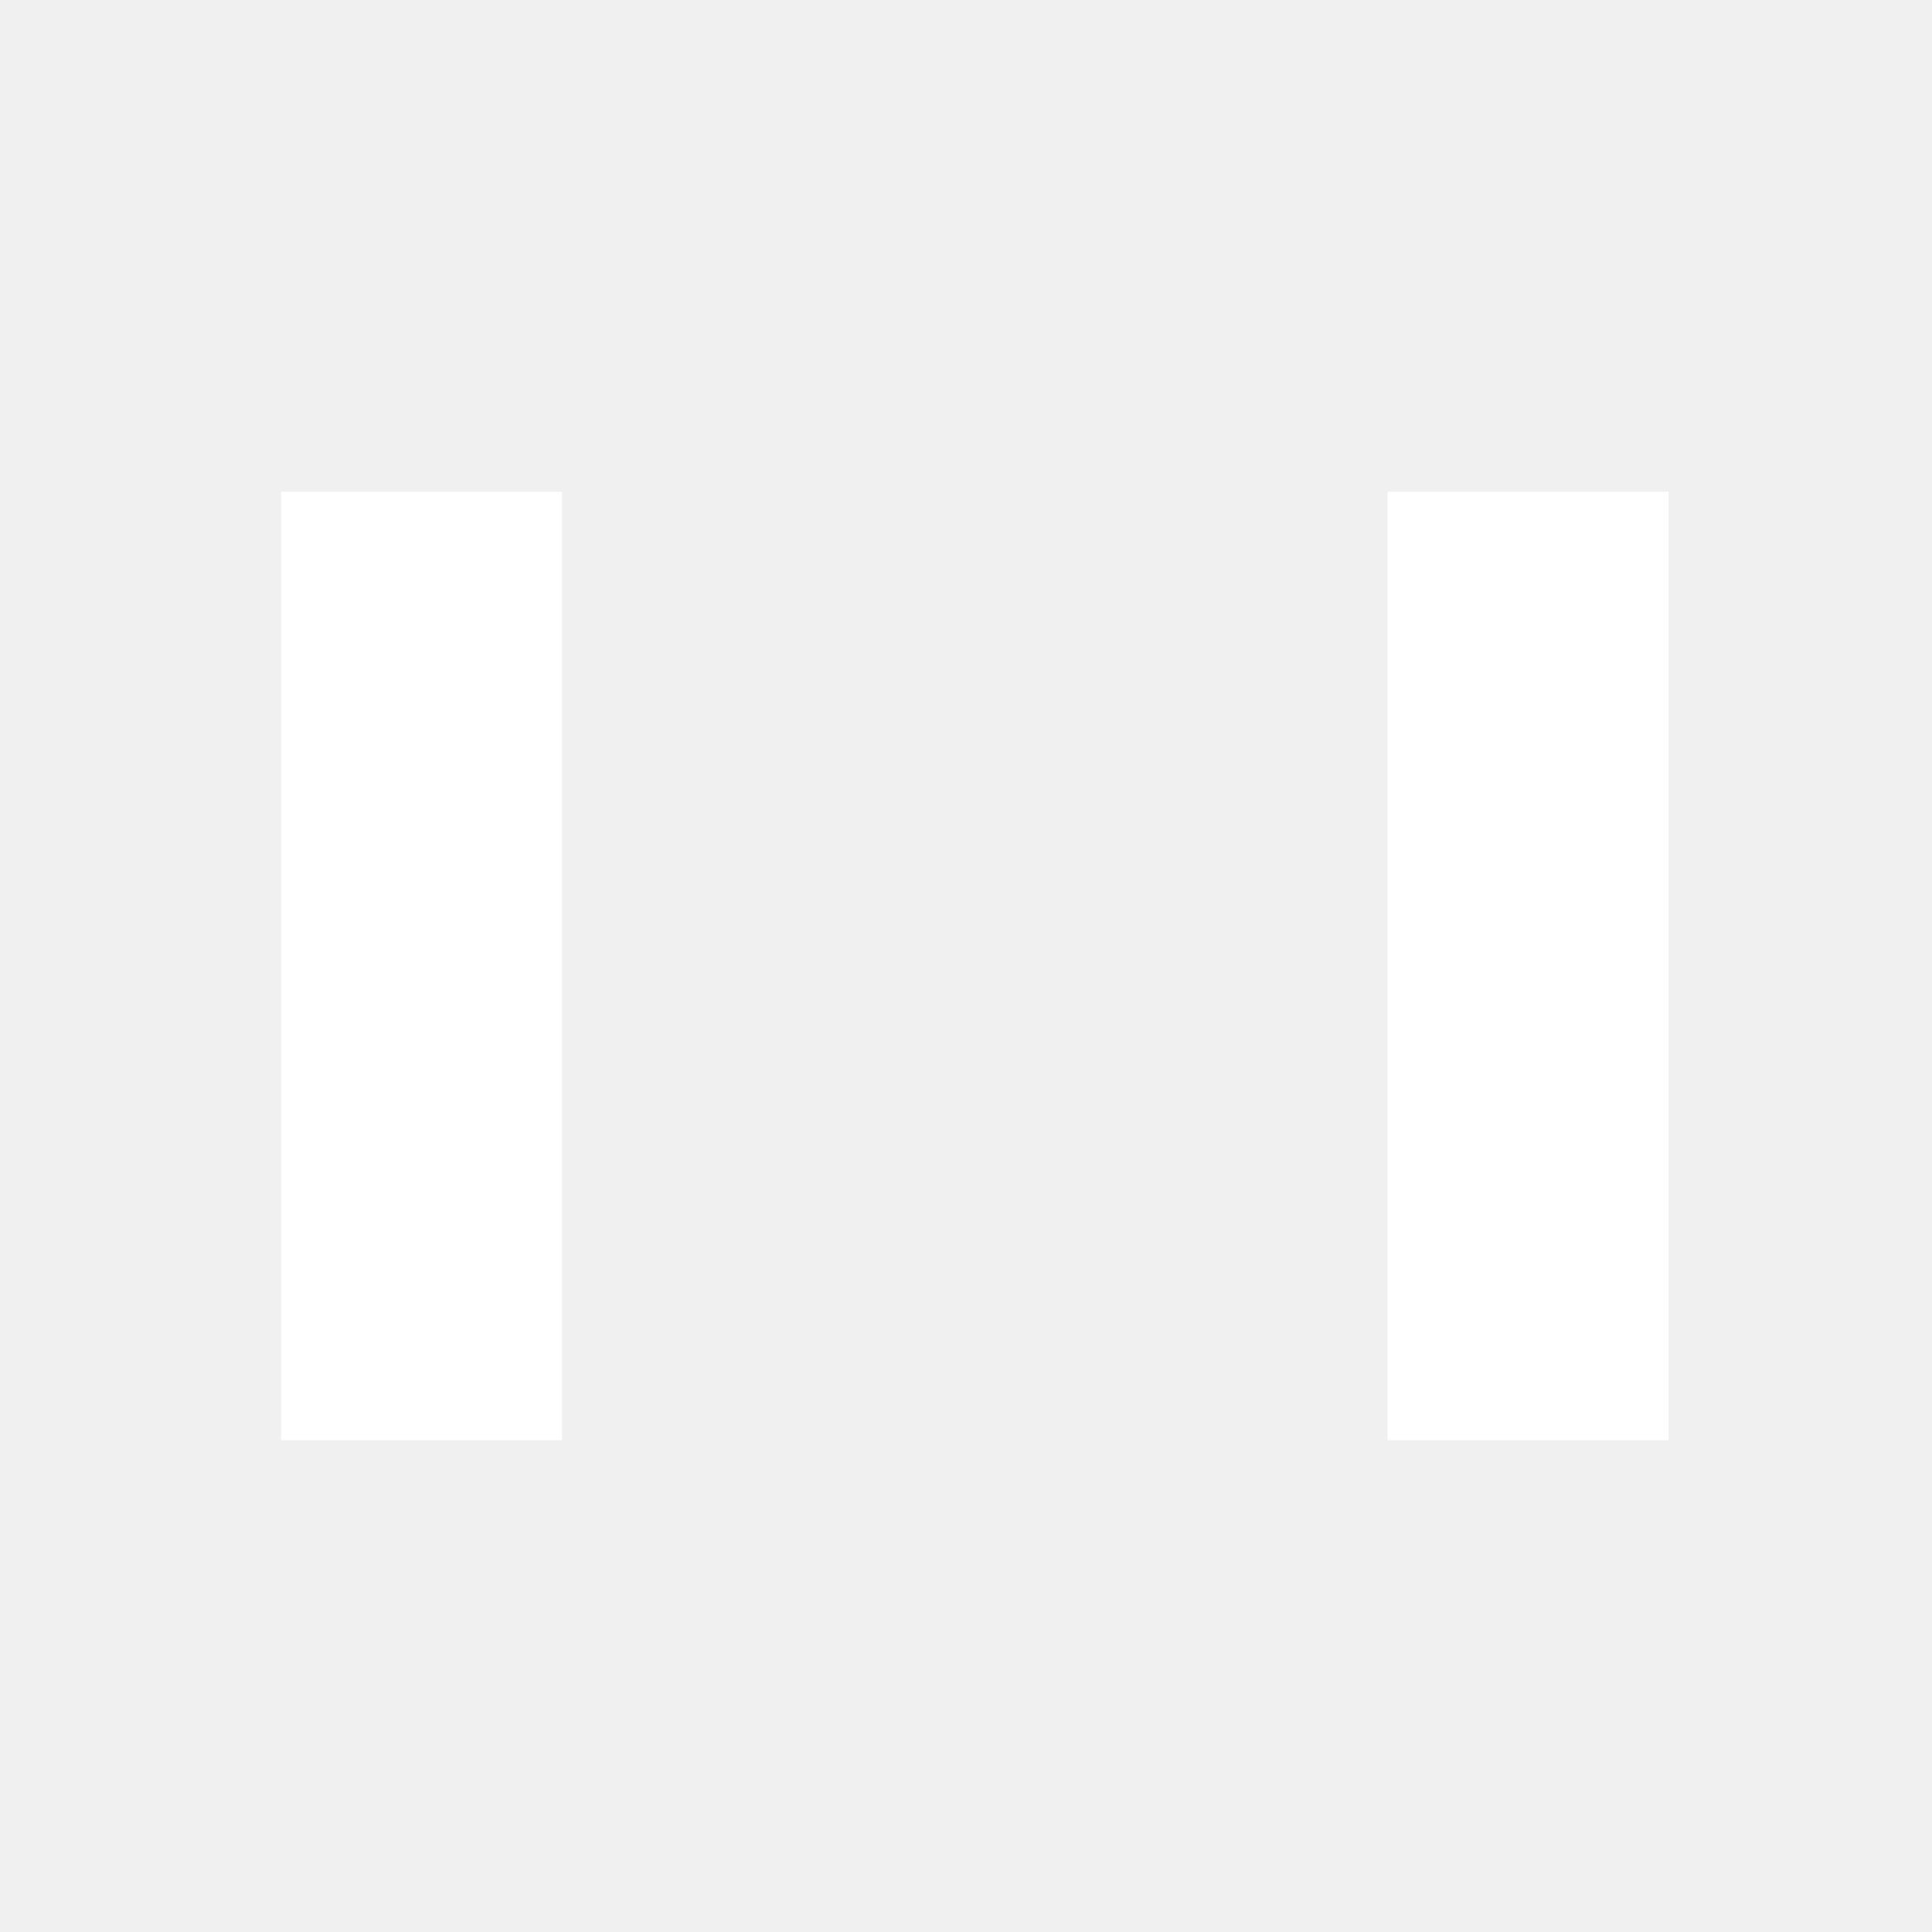
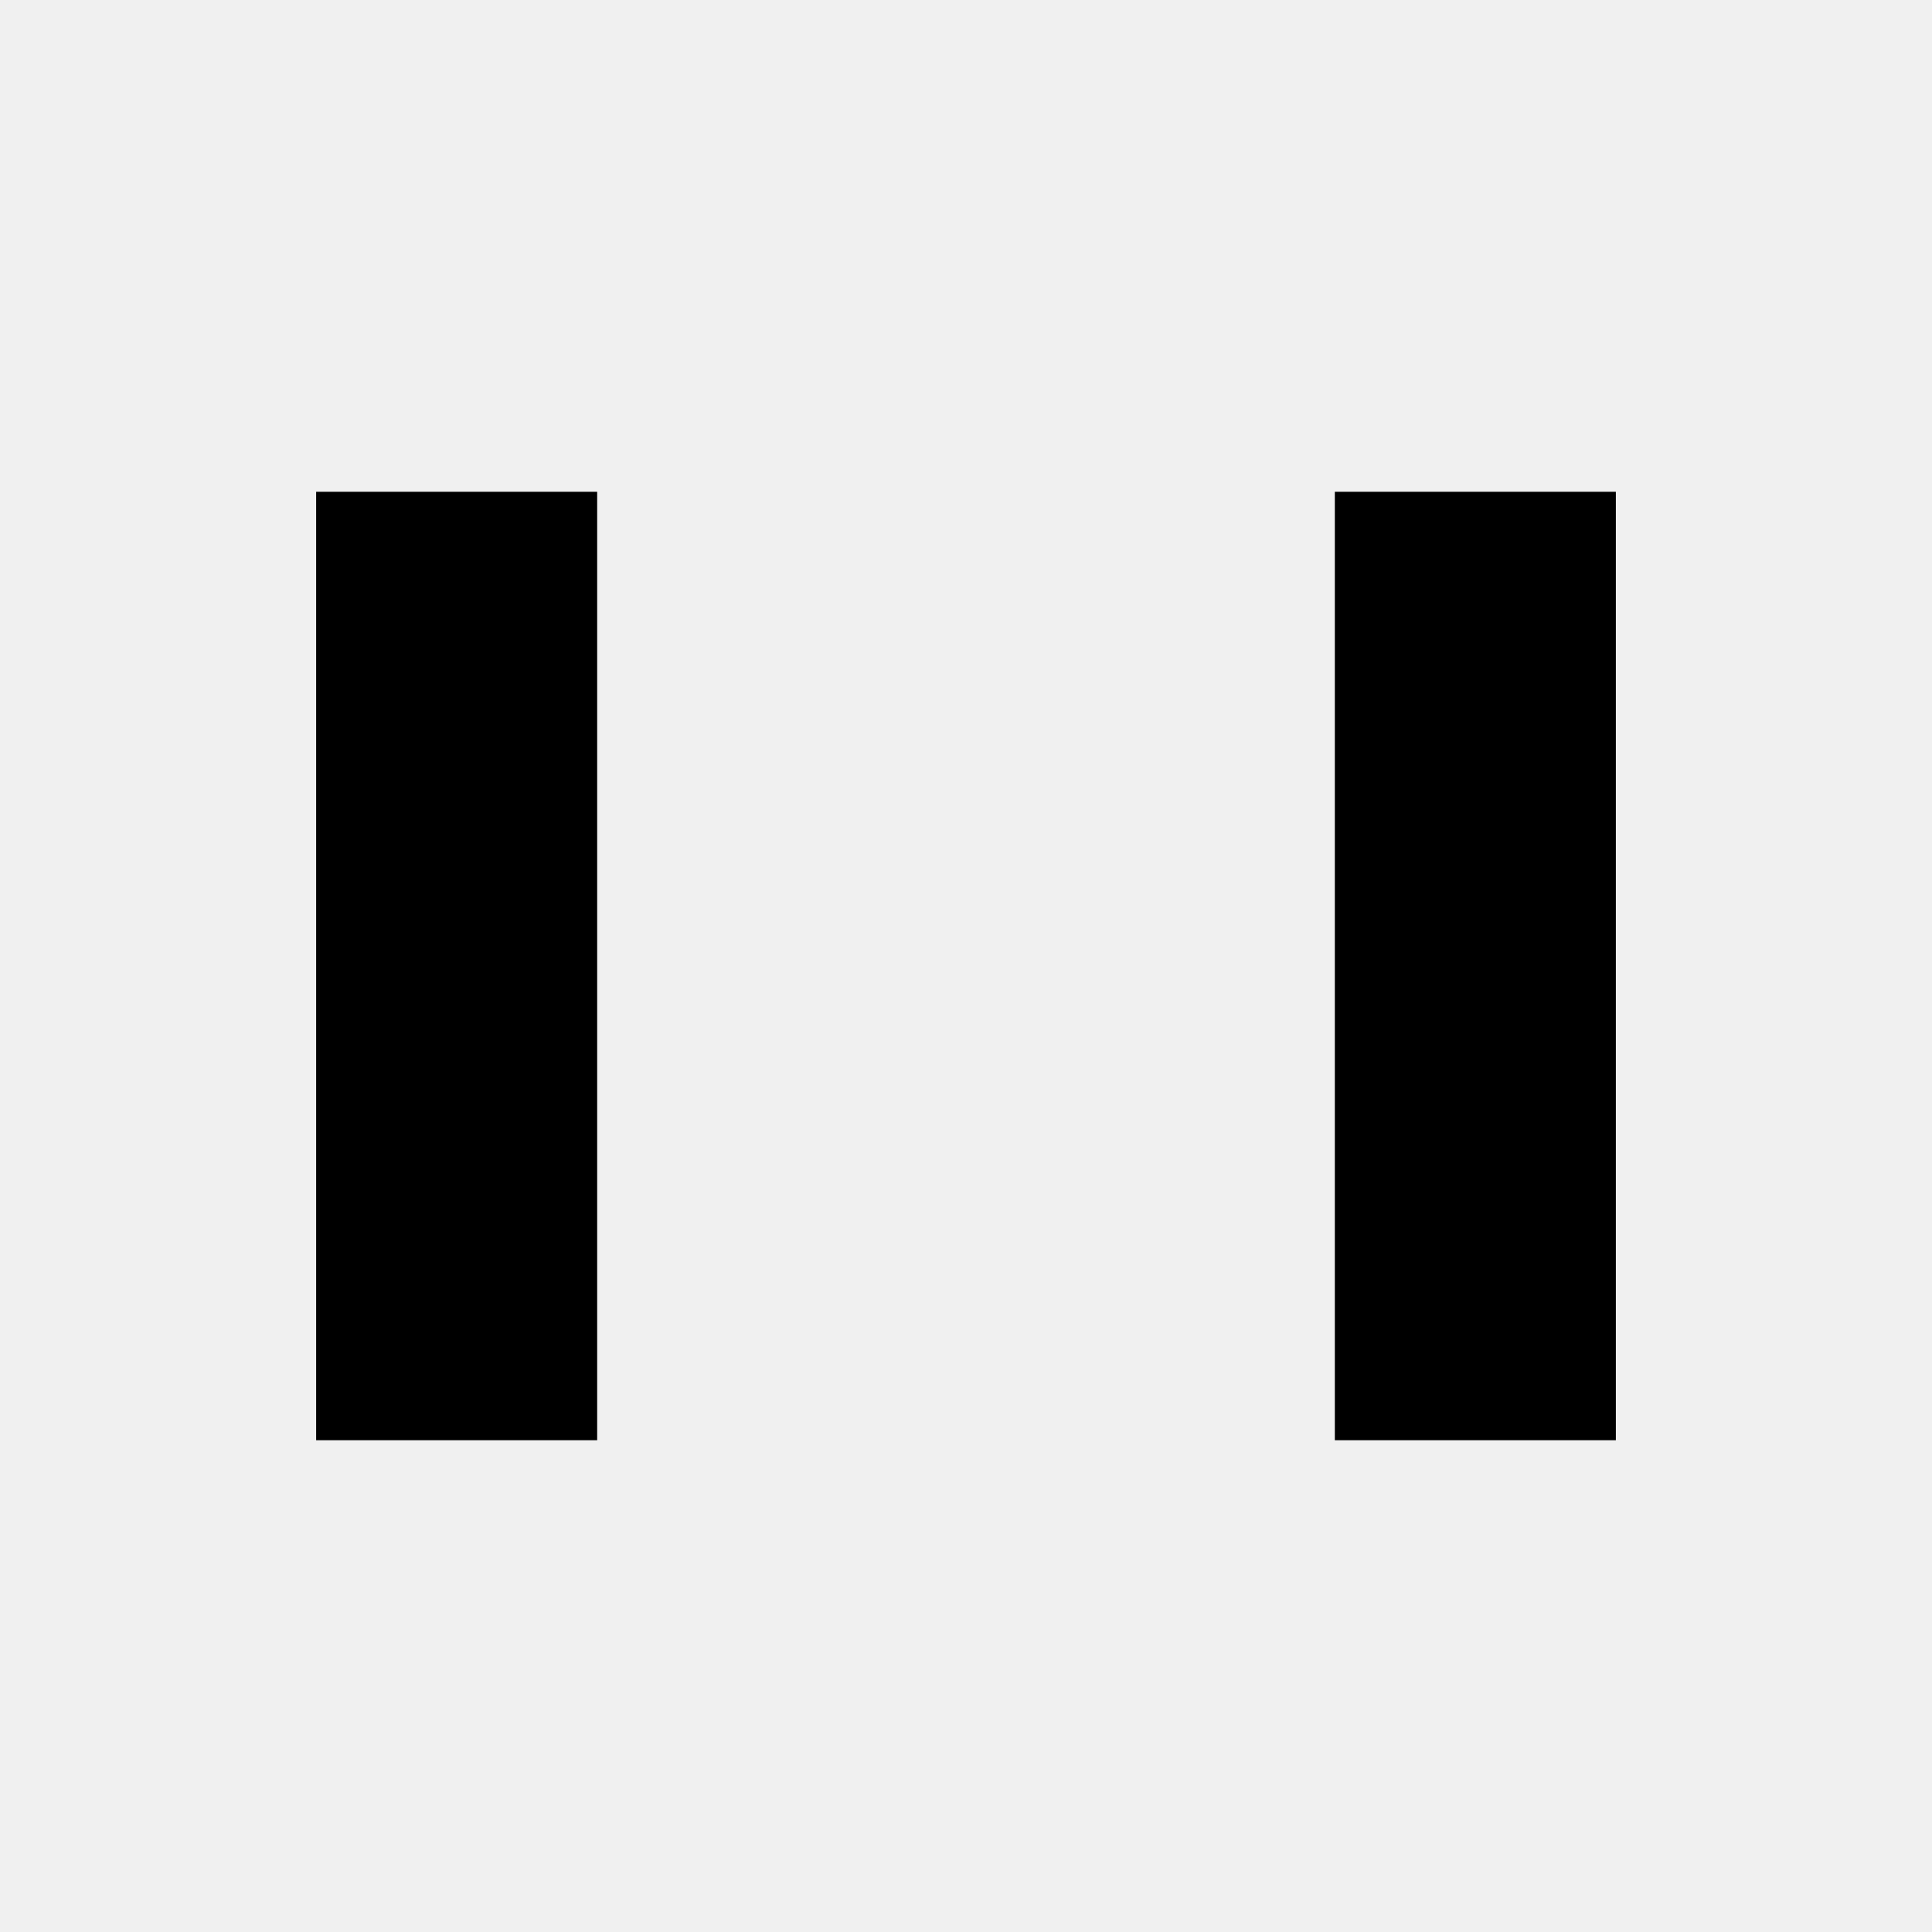
<svg xmlns="http://www.w3.org/2000/svg" width="110" height="110" viewBox="0 0 110 110" fill="none">
-   <rect x="16" y="28" width="16" height="54" fill="white" />
-   <rect x="79" y="28" width="16" height="54" fill="white" />
+   <rect x="18" y="28" width="16" height="54" fill="black" />
+   <rect x="76" y="28" width="16" height="54" fill="black" />
</svg>
